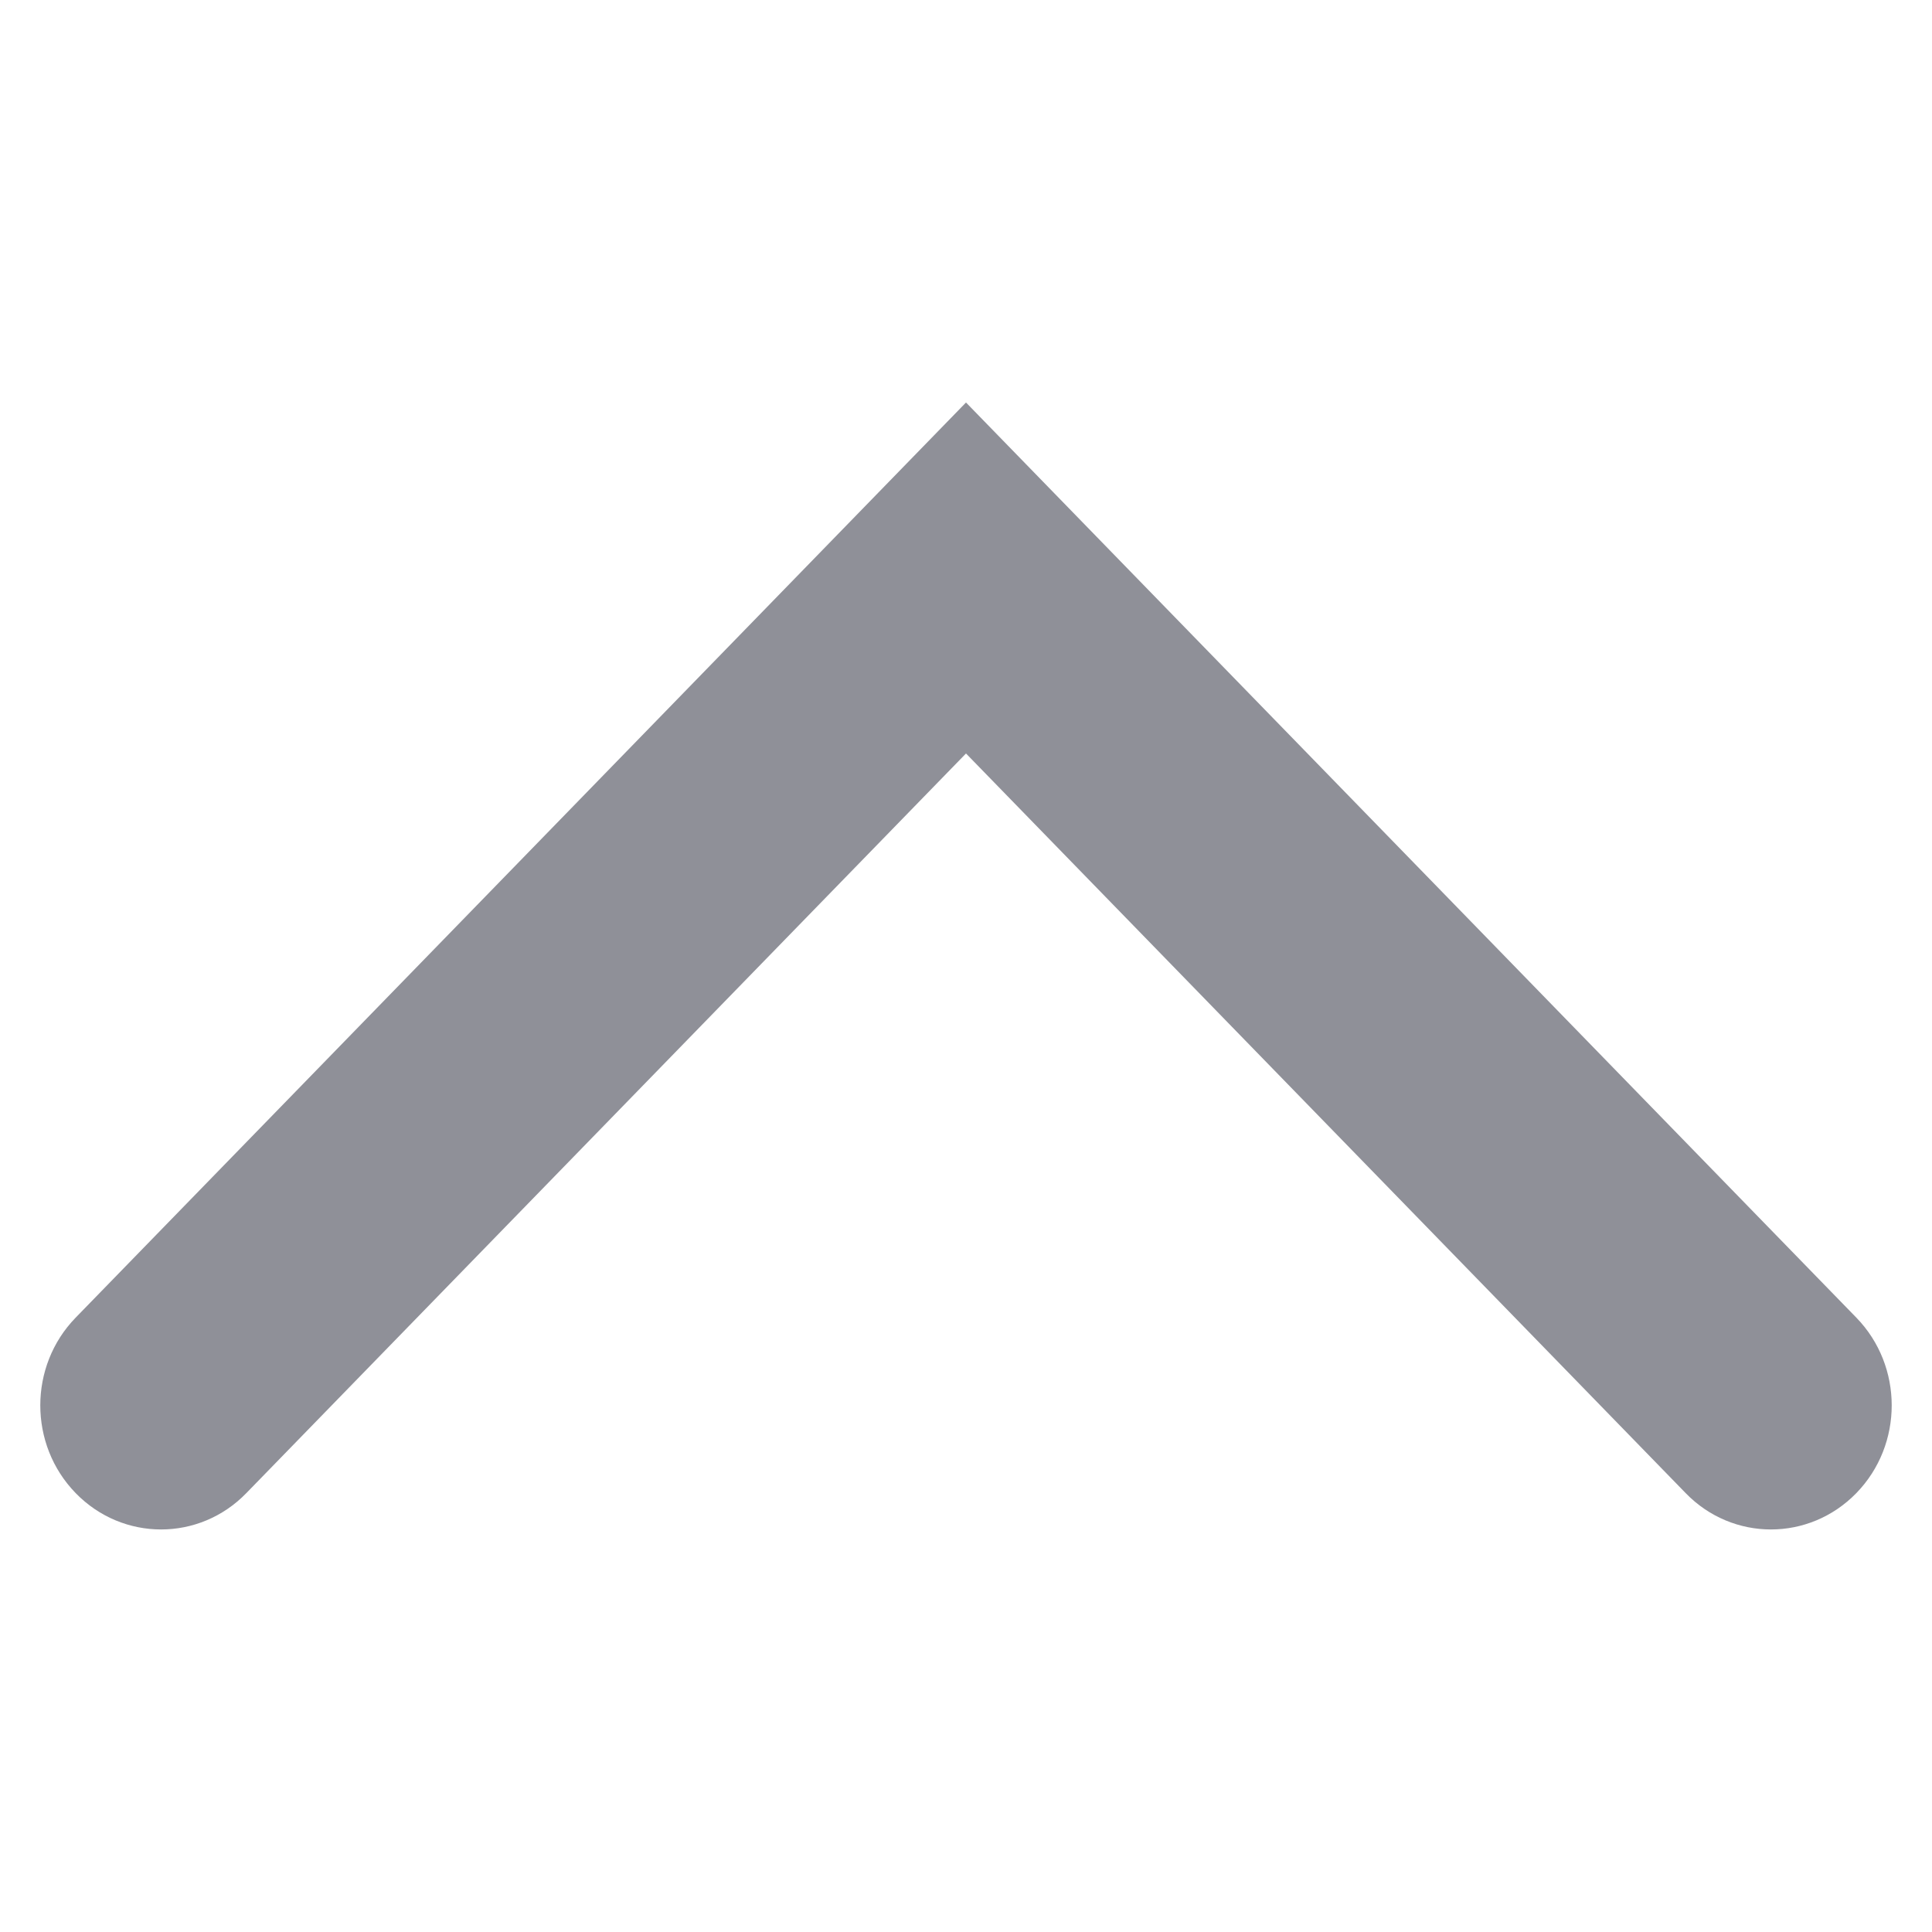
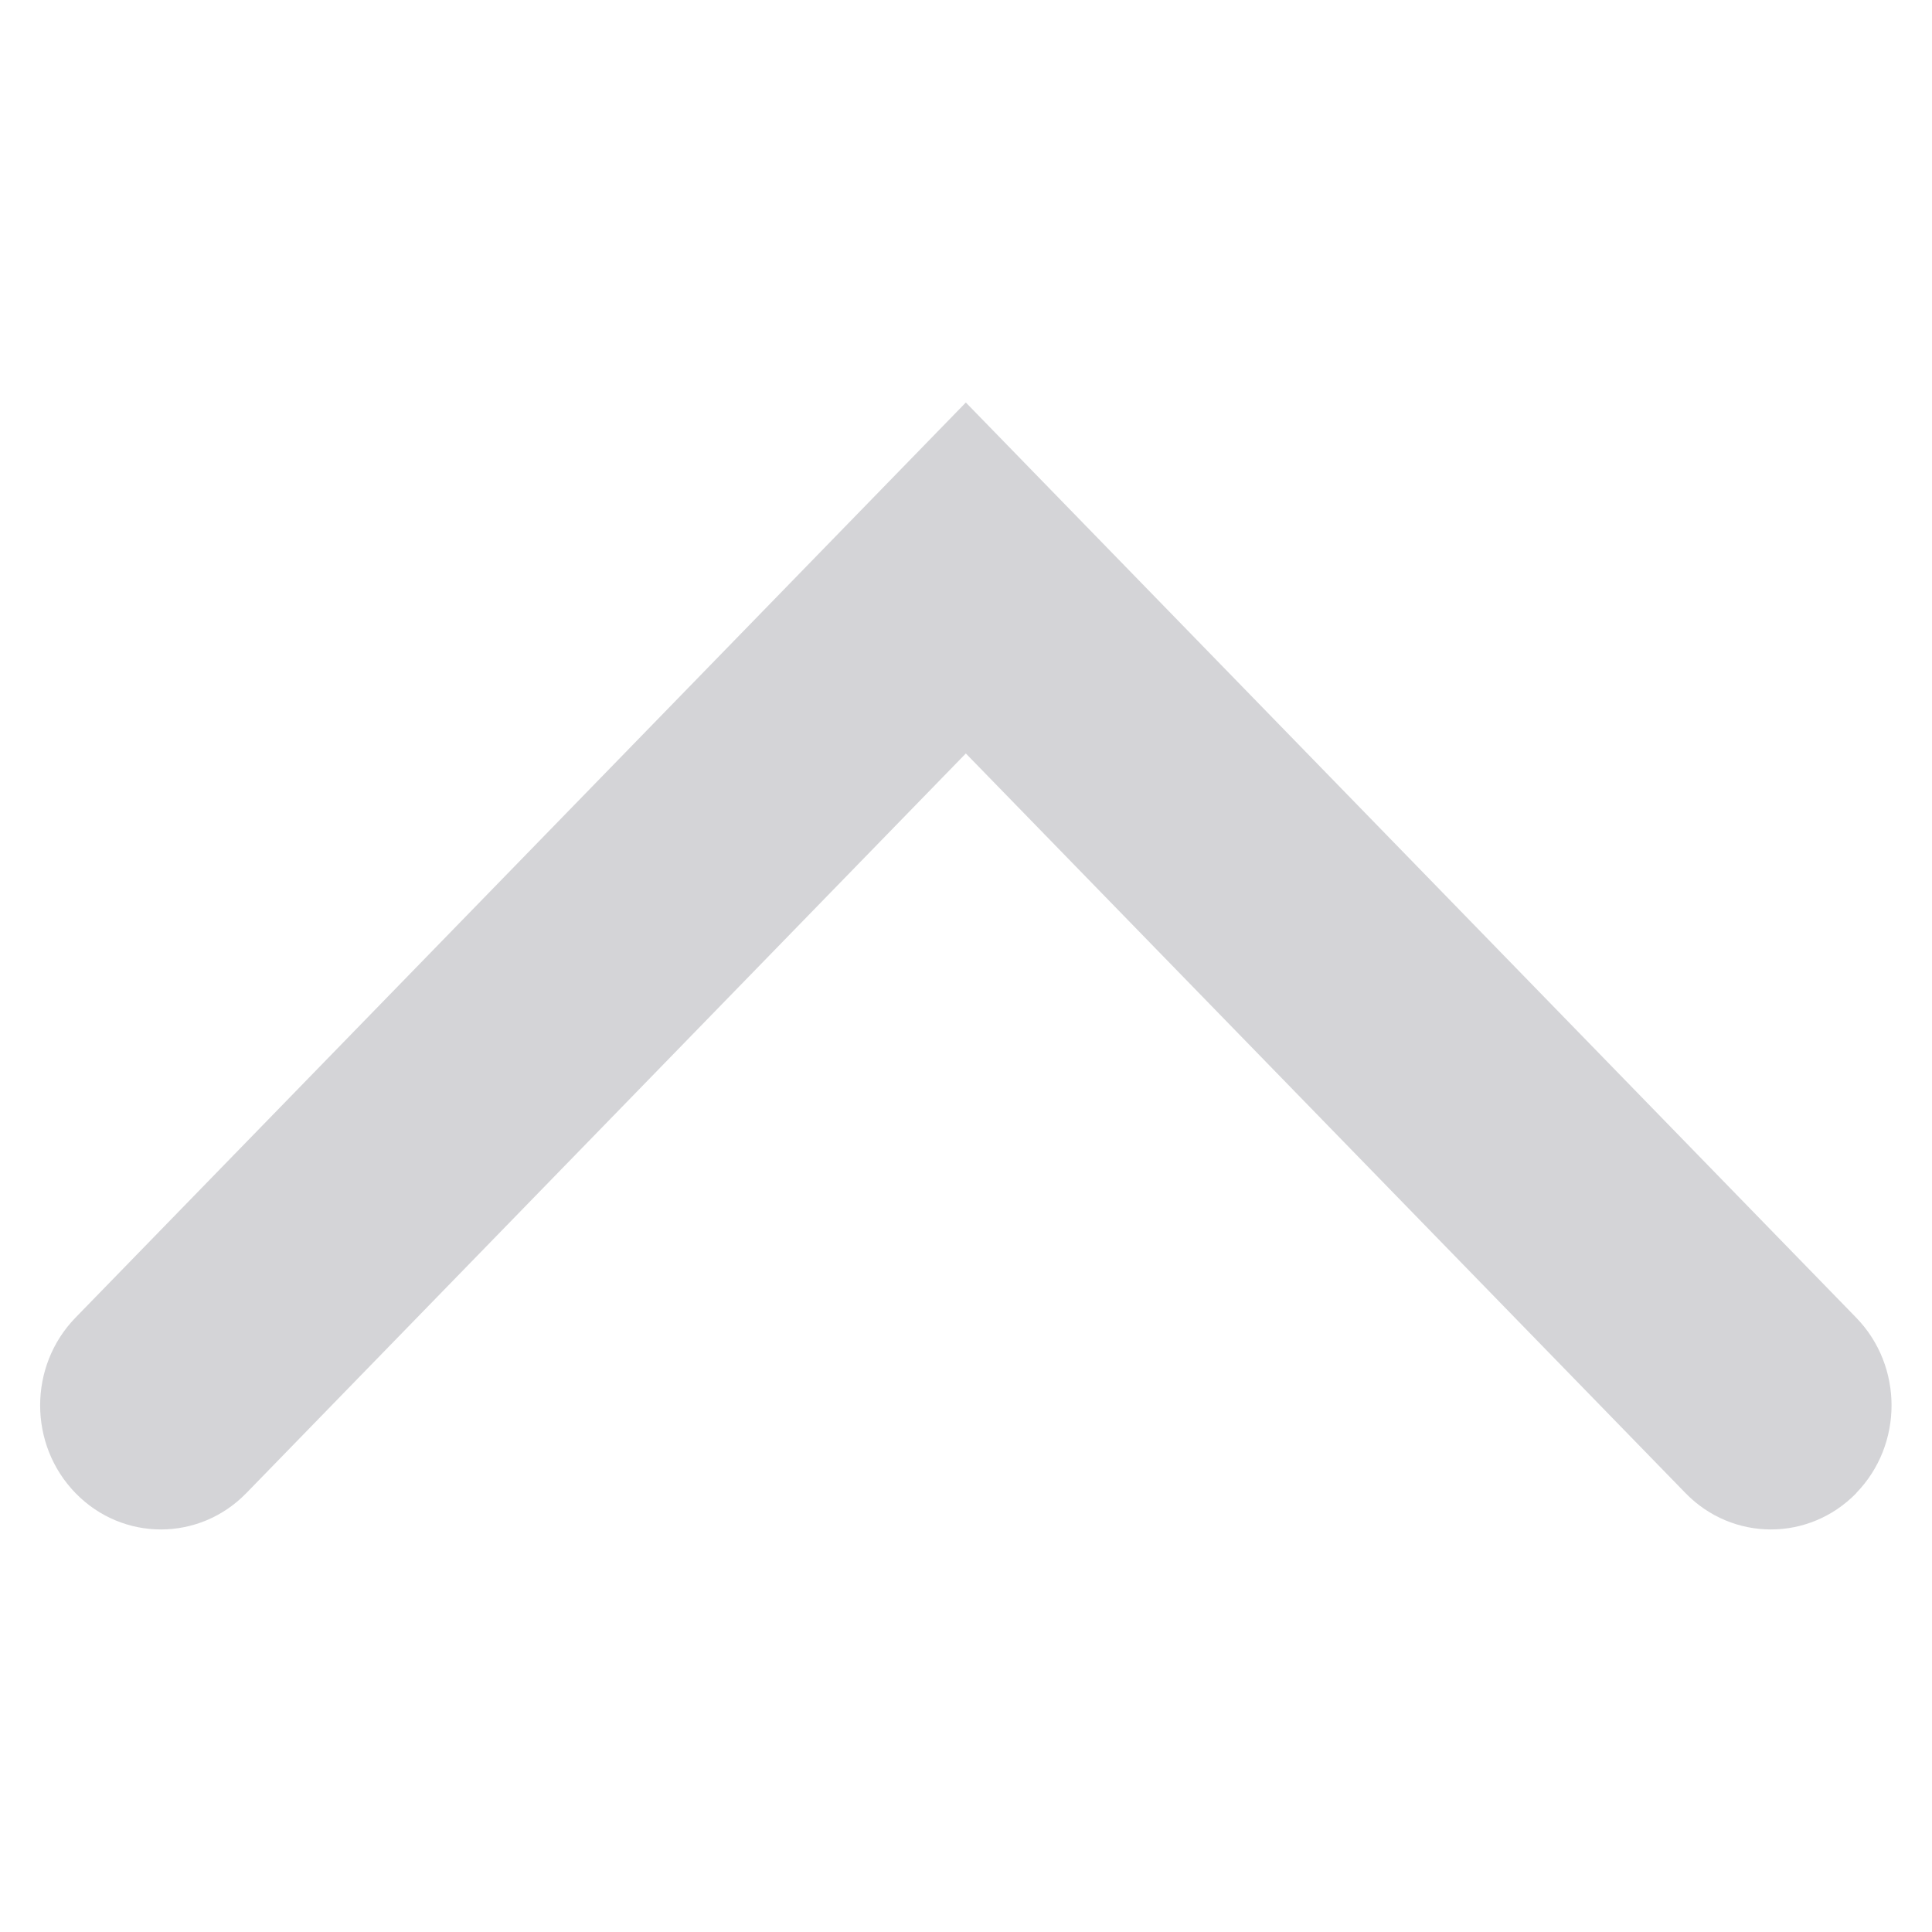
- <svg xmlns="http://www.w3.org/2000/svg" width="12" height="12" viewBox="0 0 12 12" fill="none">
-   <mask id="mask0_928_3440" style="mask-type:alpha" maskUnits="userSpaceOnUse" x="0" y="2" width="12" height="8">
-     <path fill-rule="evenodd" clip-rule="evenodd" d="M11.53 9.274C11.237 9.575 10.762 9.575 10.47 9.274L6 4.68L1.53 9.274C1.238 9.575 0.763 9.575 0.47 9.274C0.177 8.973 0.177 8.485 0.47 8.184L6 2.5L11.53 8.184C11.823 8.485 11.823 8.973 11.53 9.274Z" fill="#006FFD" />
+ <svg xmlns="http://www.w3.org/2000/svg" fill="none" height="12" viewBox="0 0 12 12" width="12">
+   <mask id="a" height="8" maskUnits="userSpaceOnUse" width="12" x="0" y="2">
+     <path clip-rule="evenodd" d="m11.53 9.274c-.293.301-.768.301-1.061 0l-4.47-4.594-4.469 4.594c-.293.301-.768.301-1.061 0-.293-.301-.293-.789 0-1.09l5.53-5.684 5.53 5.684c.293.301.293.789 0 1.09z" fill="#006ffd" fill-rule="evenodd" />
  </mask>
-   <g mask="url(#mask0_928_3440)">
-     <rect x="0" y="-0.001" width="11.999" height="12" fill="#8F9098" />
+   <g mask="url(#a)">
+     <path d="m0-.001h11.999v12h-11.999z" fill="#8f9098" />
  </g>
</svg>
